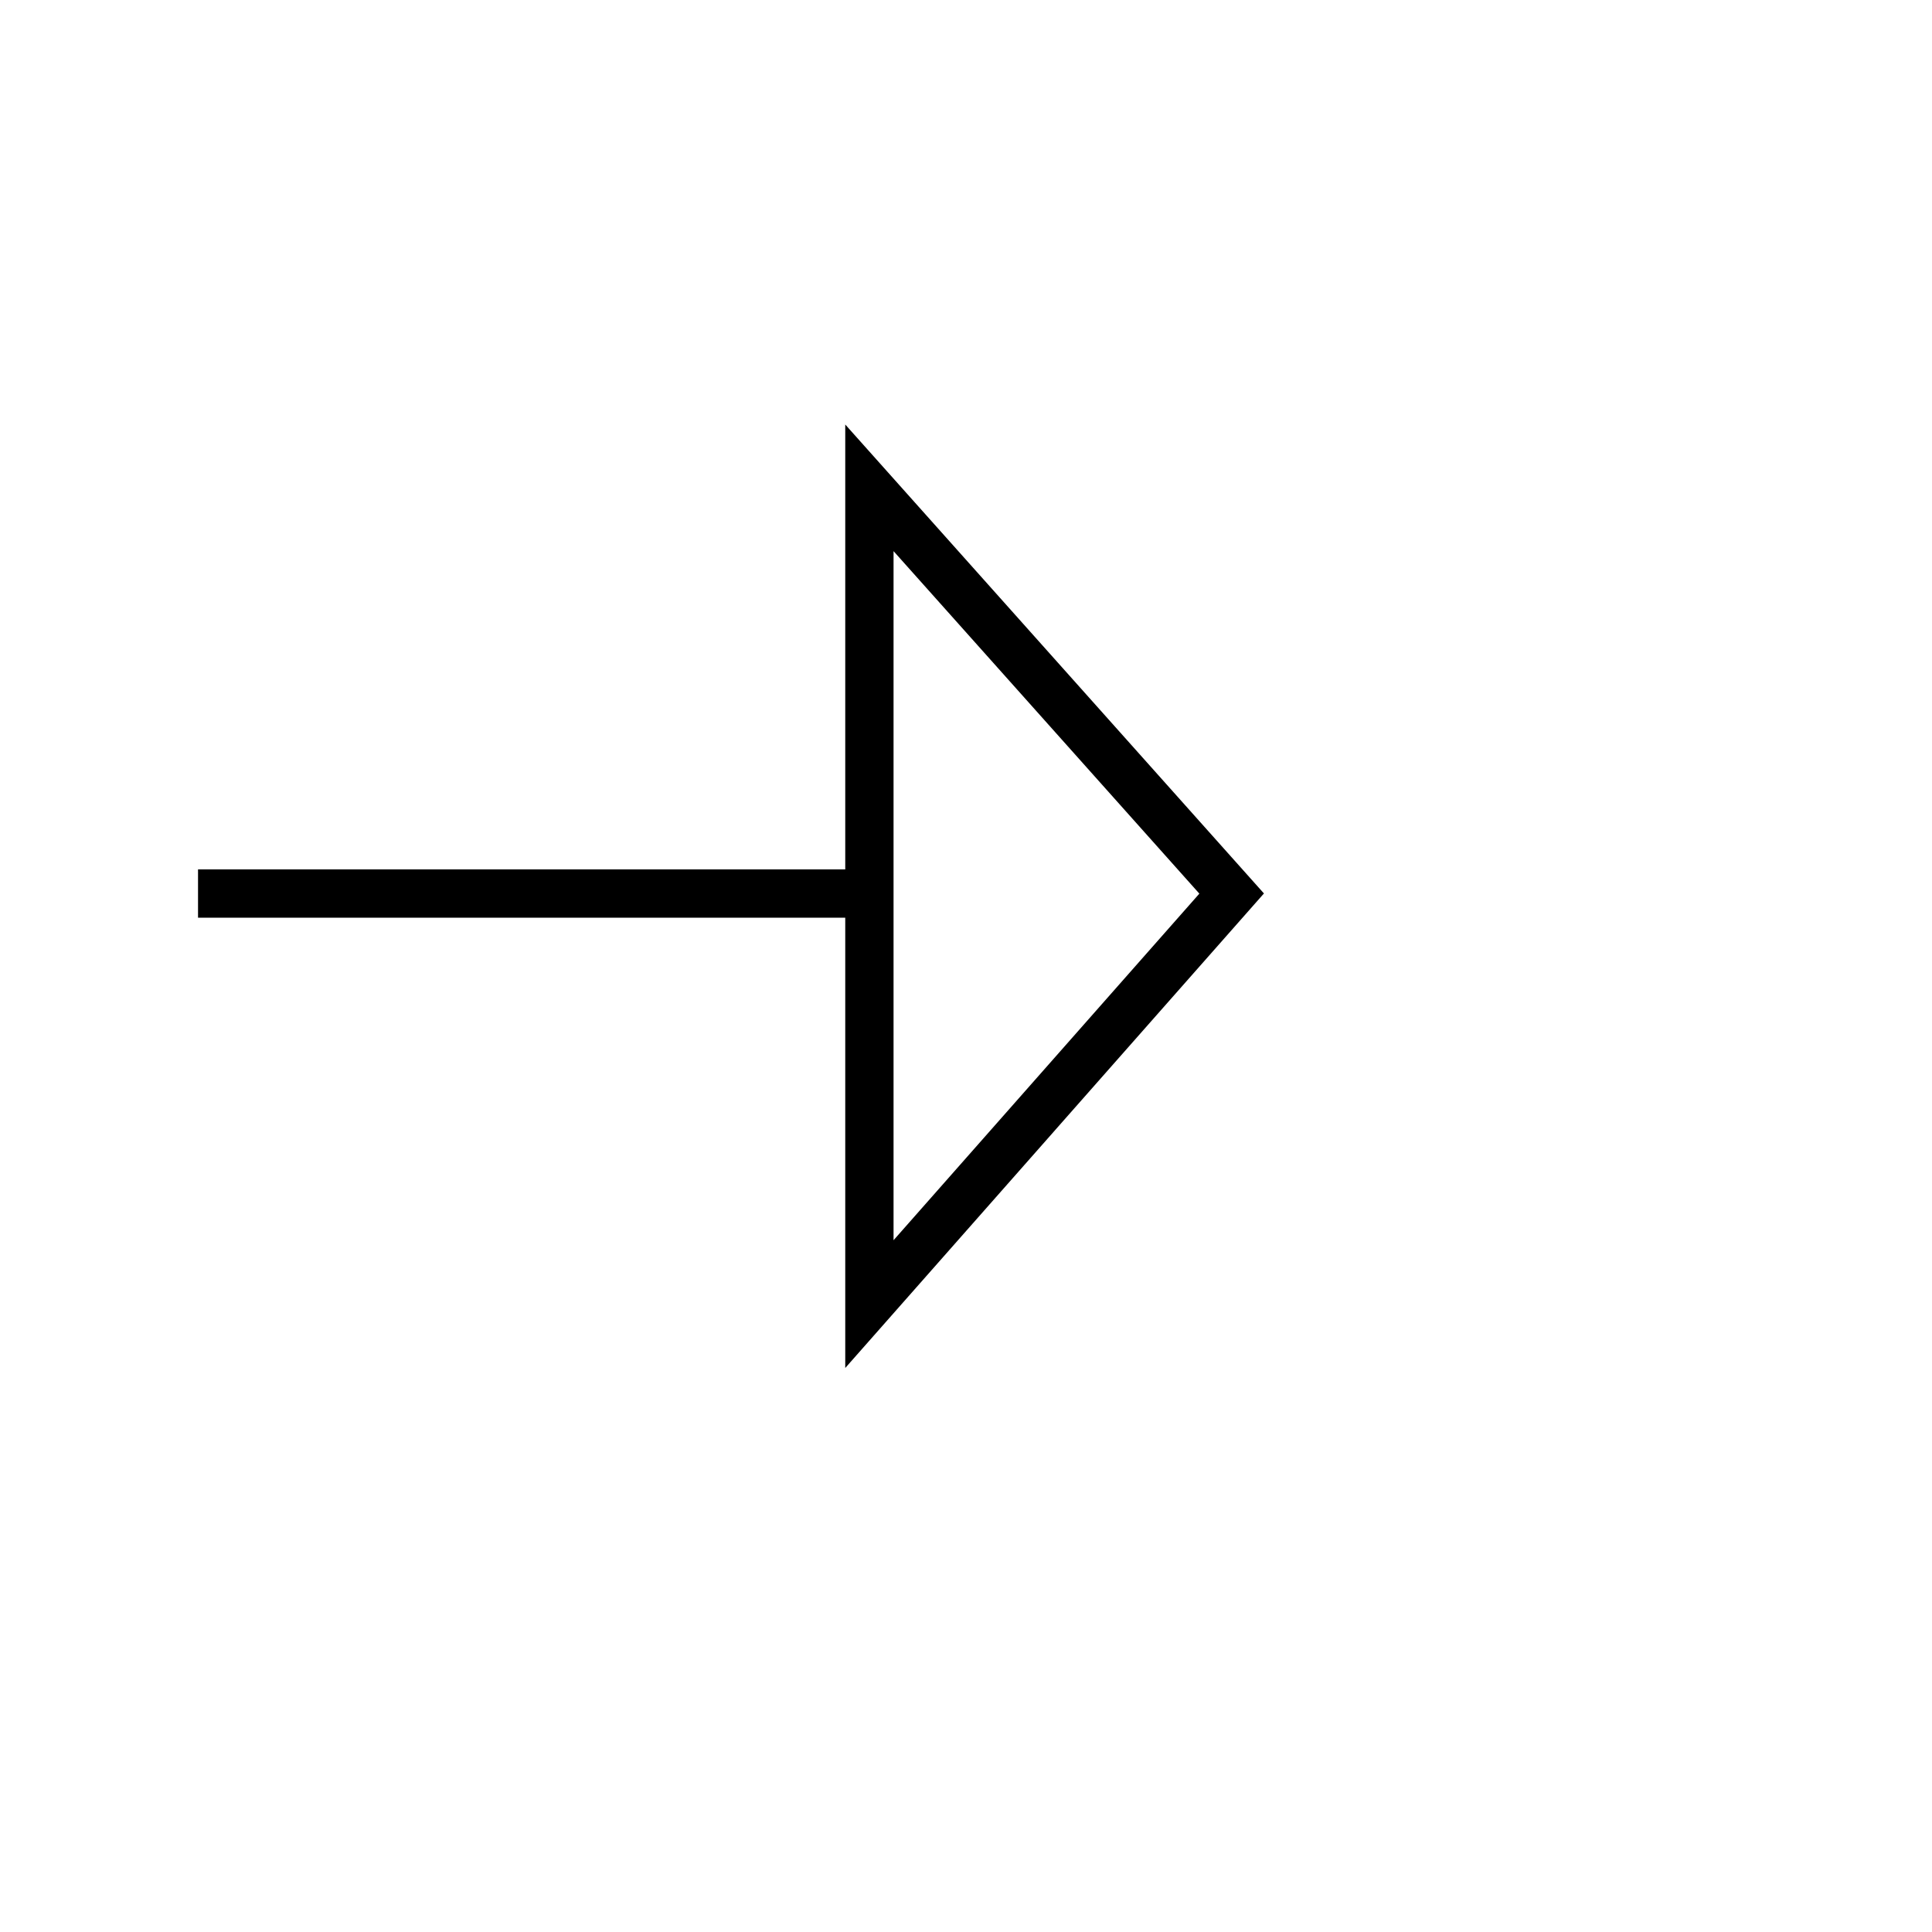
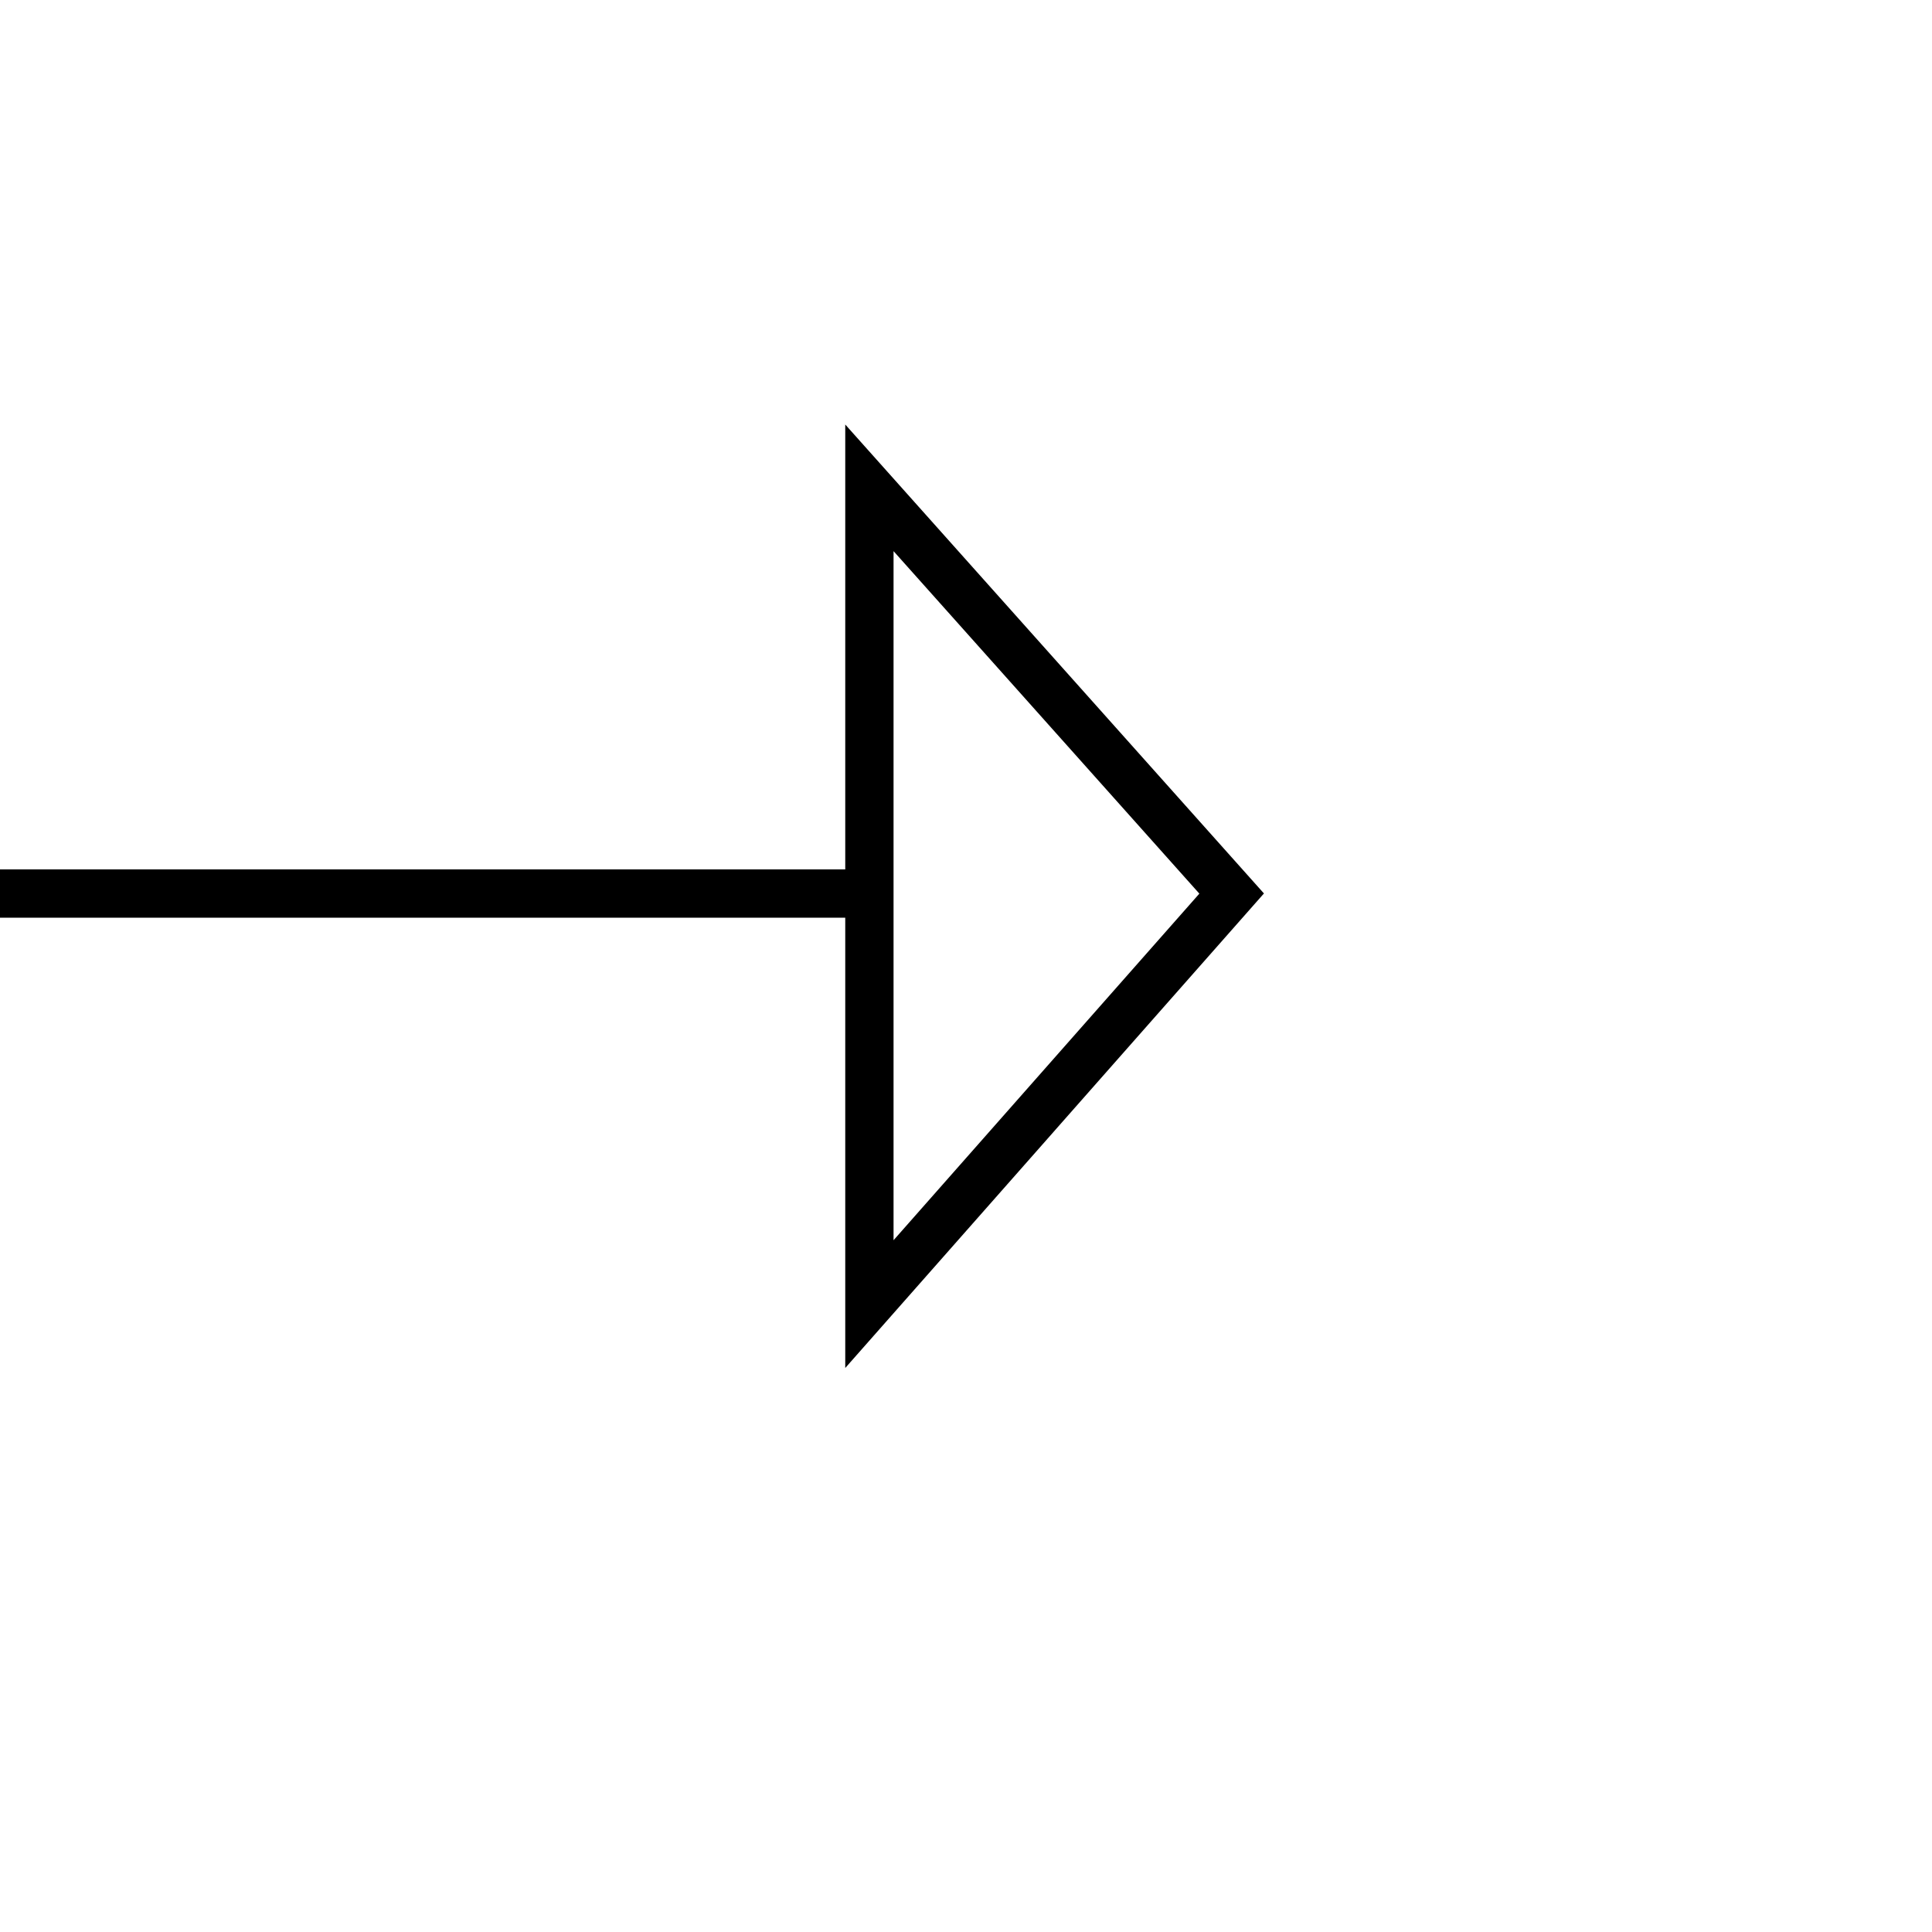
<svg xmlns="http://www.w3.org/2000/svg" version="1.1" id="Layer_1" x="0px" y="0px" viewBox="0 0 40 40" enable-background="new 0 0 40 40" xml:space="preserve">
-   <line fill="none" stroke="#000000" stroke-miterlimit="10" x1="18" y1="18.5" x2="4.1" y2="18.5" />
+   <line fill="none" stroke="#000000" stroke-miterlimit="10" x1="18" y1="18.5" x2="0" y2="18.5" />
  <polygon fill="none" stroke="#000000" stroke-miterlimit="10" points="18,10.1 25.5,18.5 18,27 " />
</svg>
